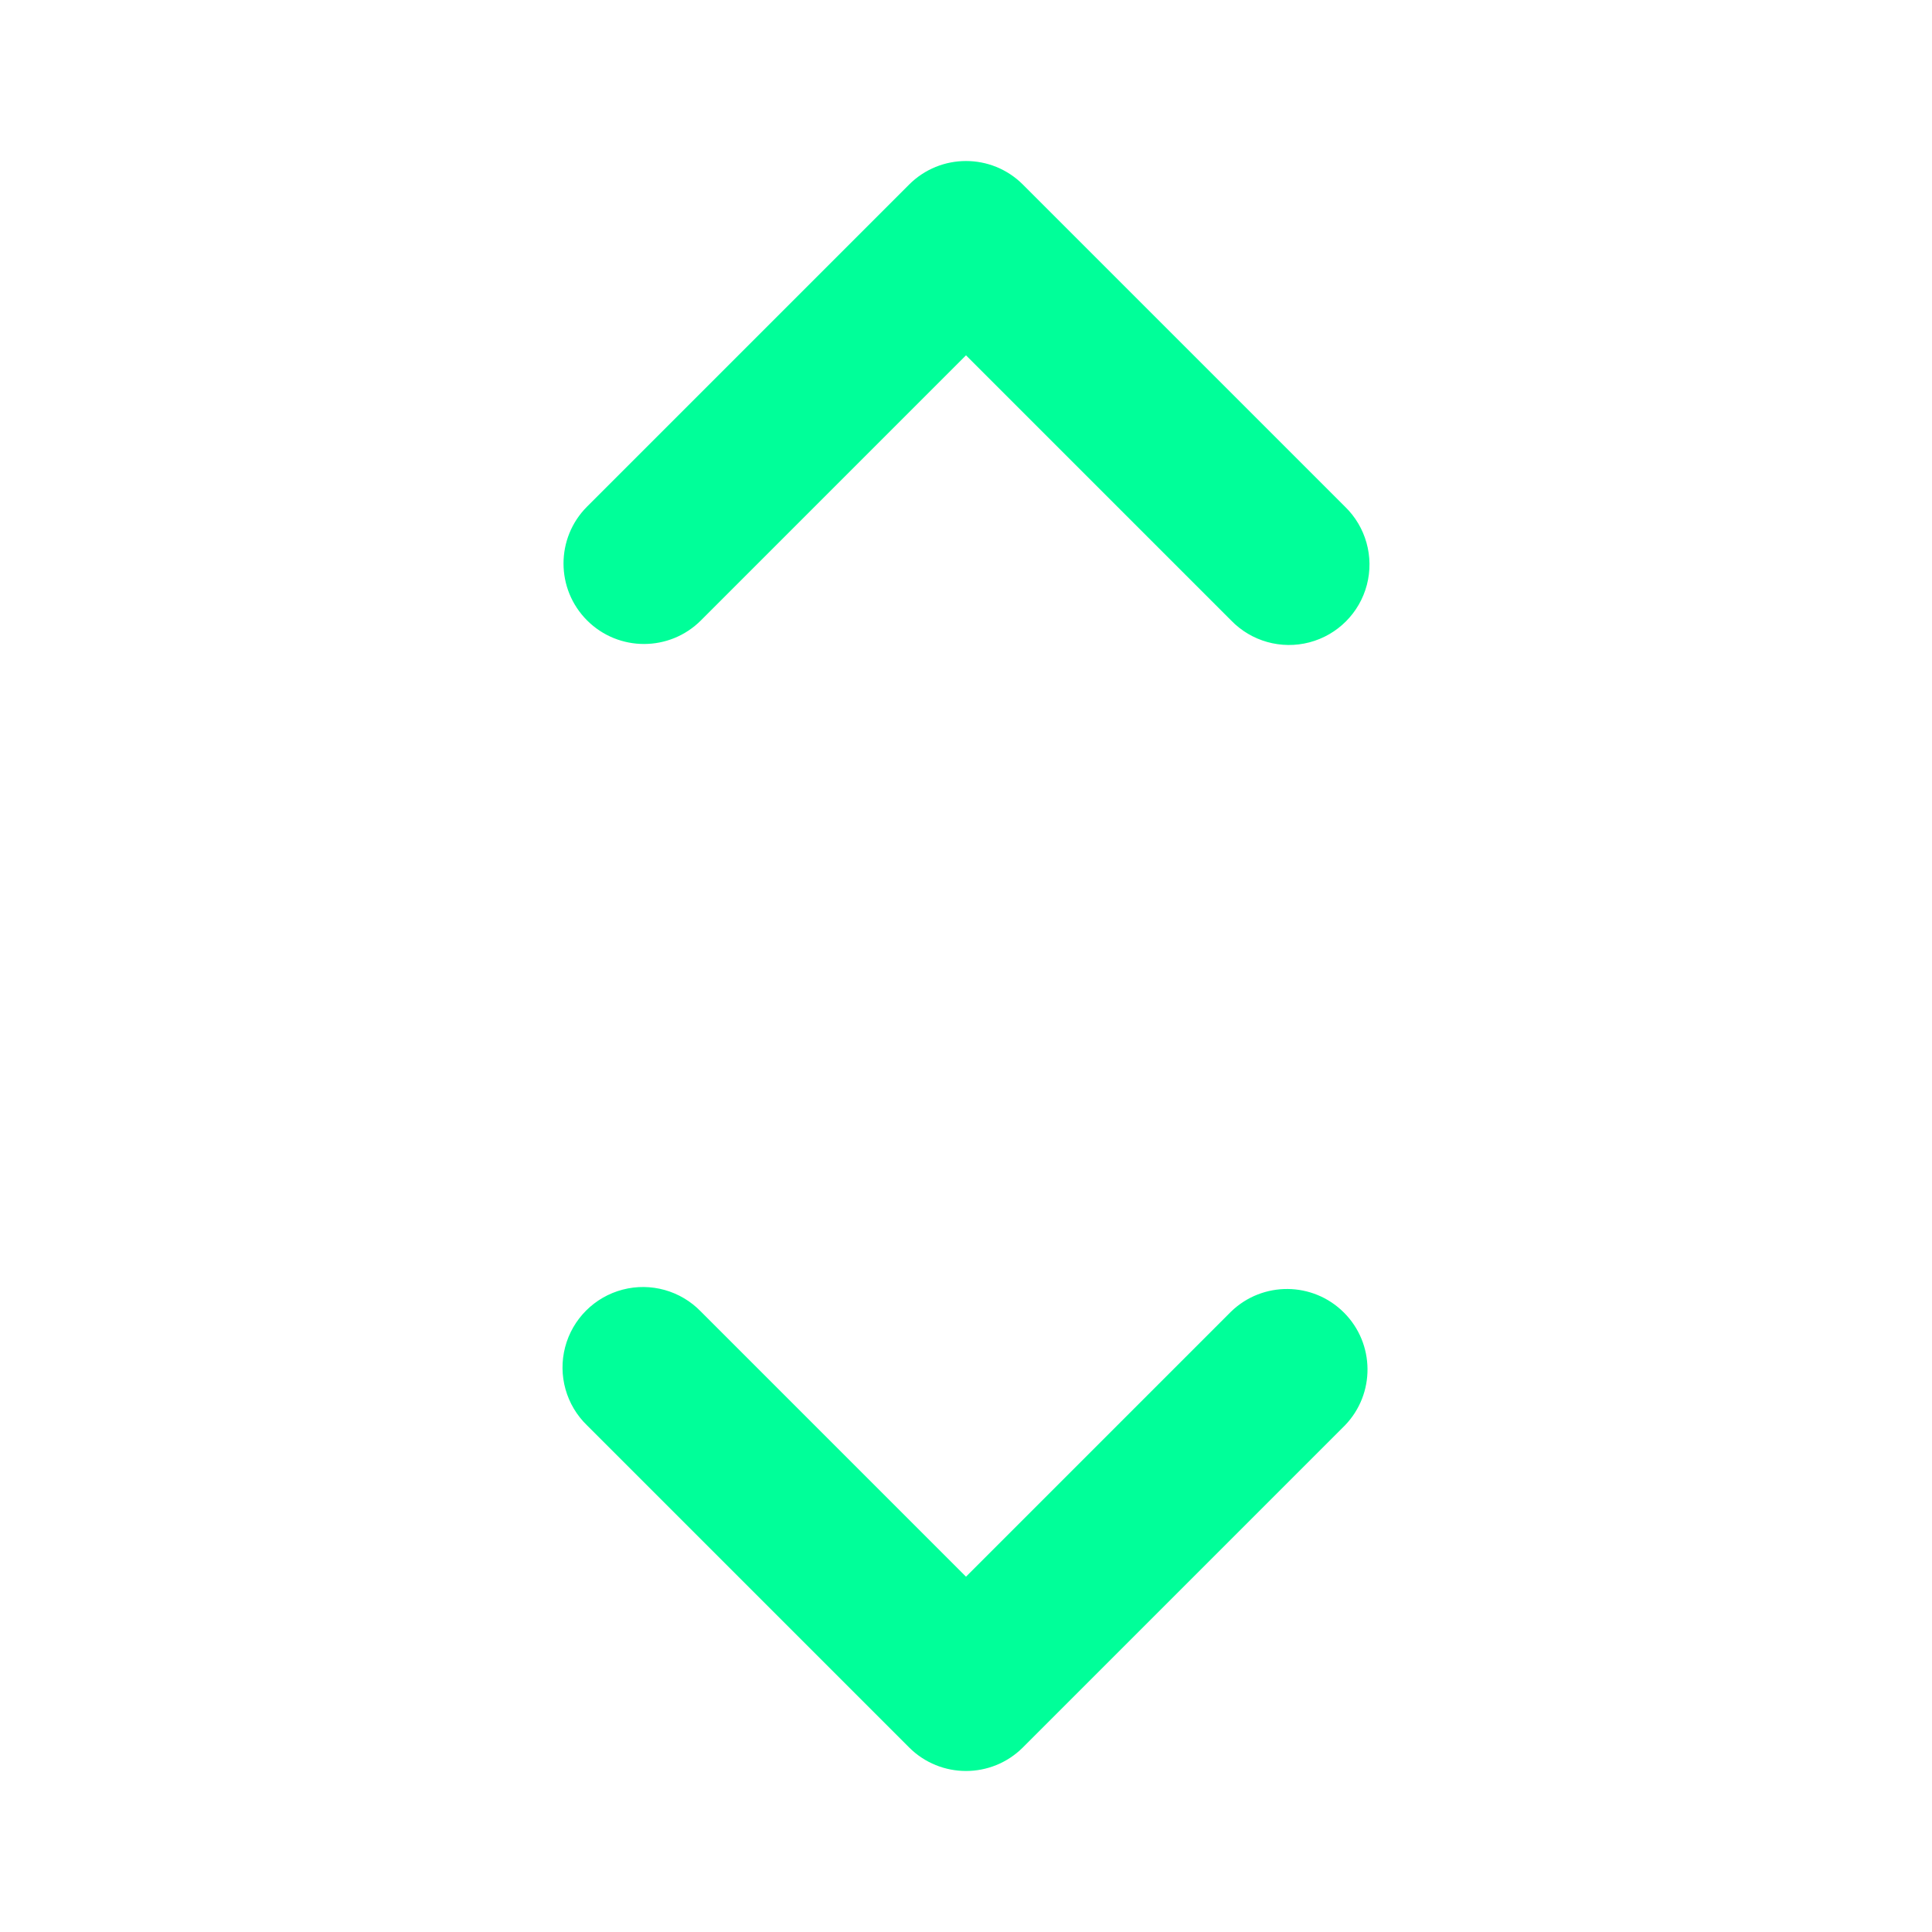
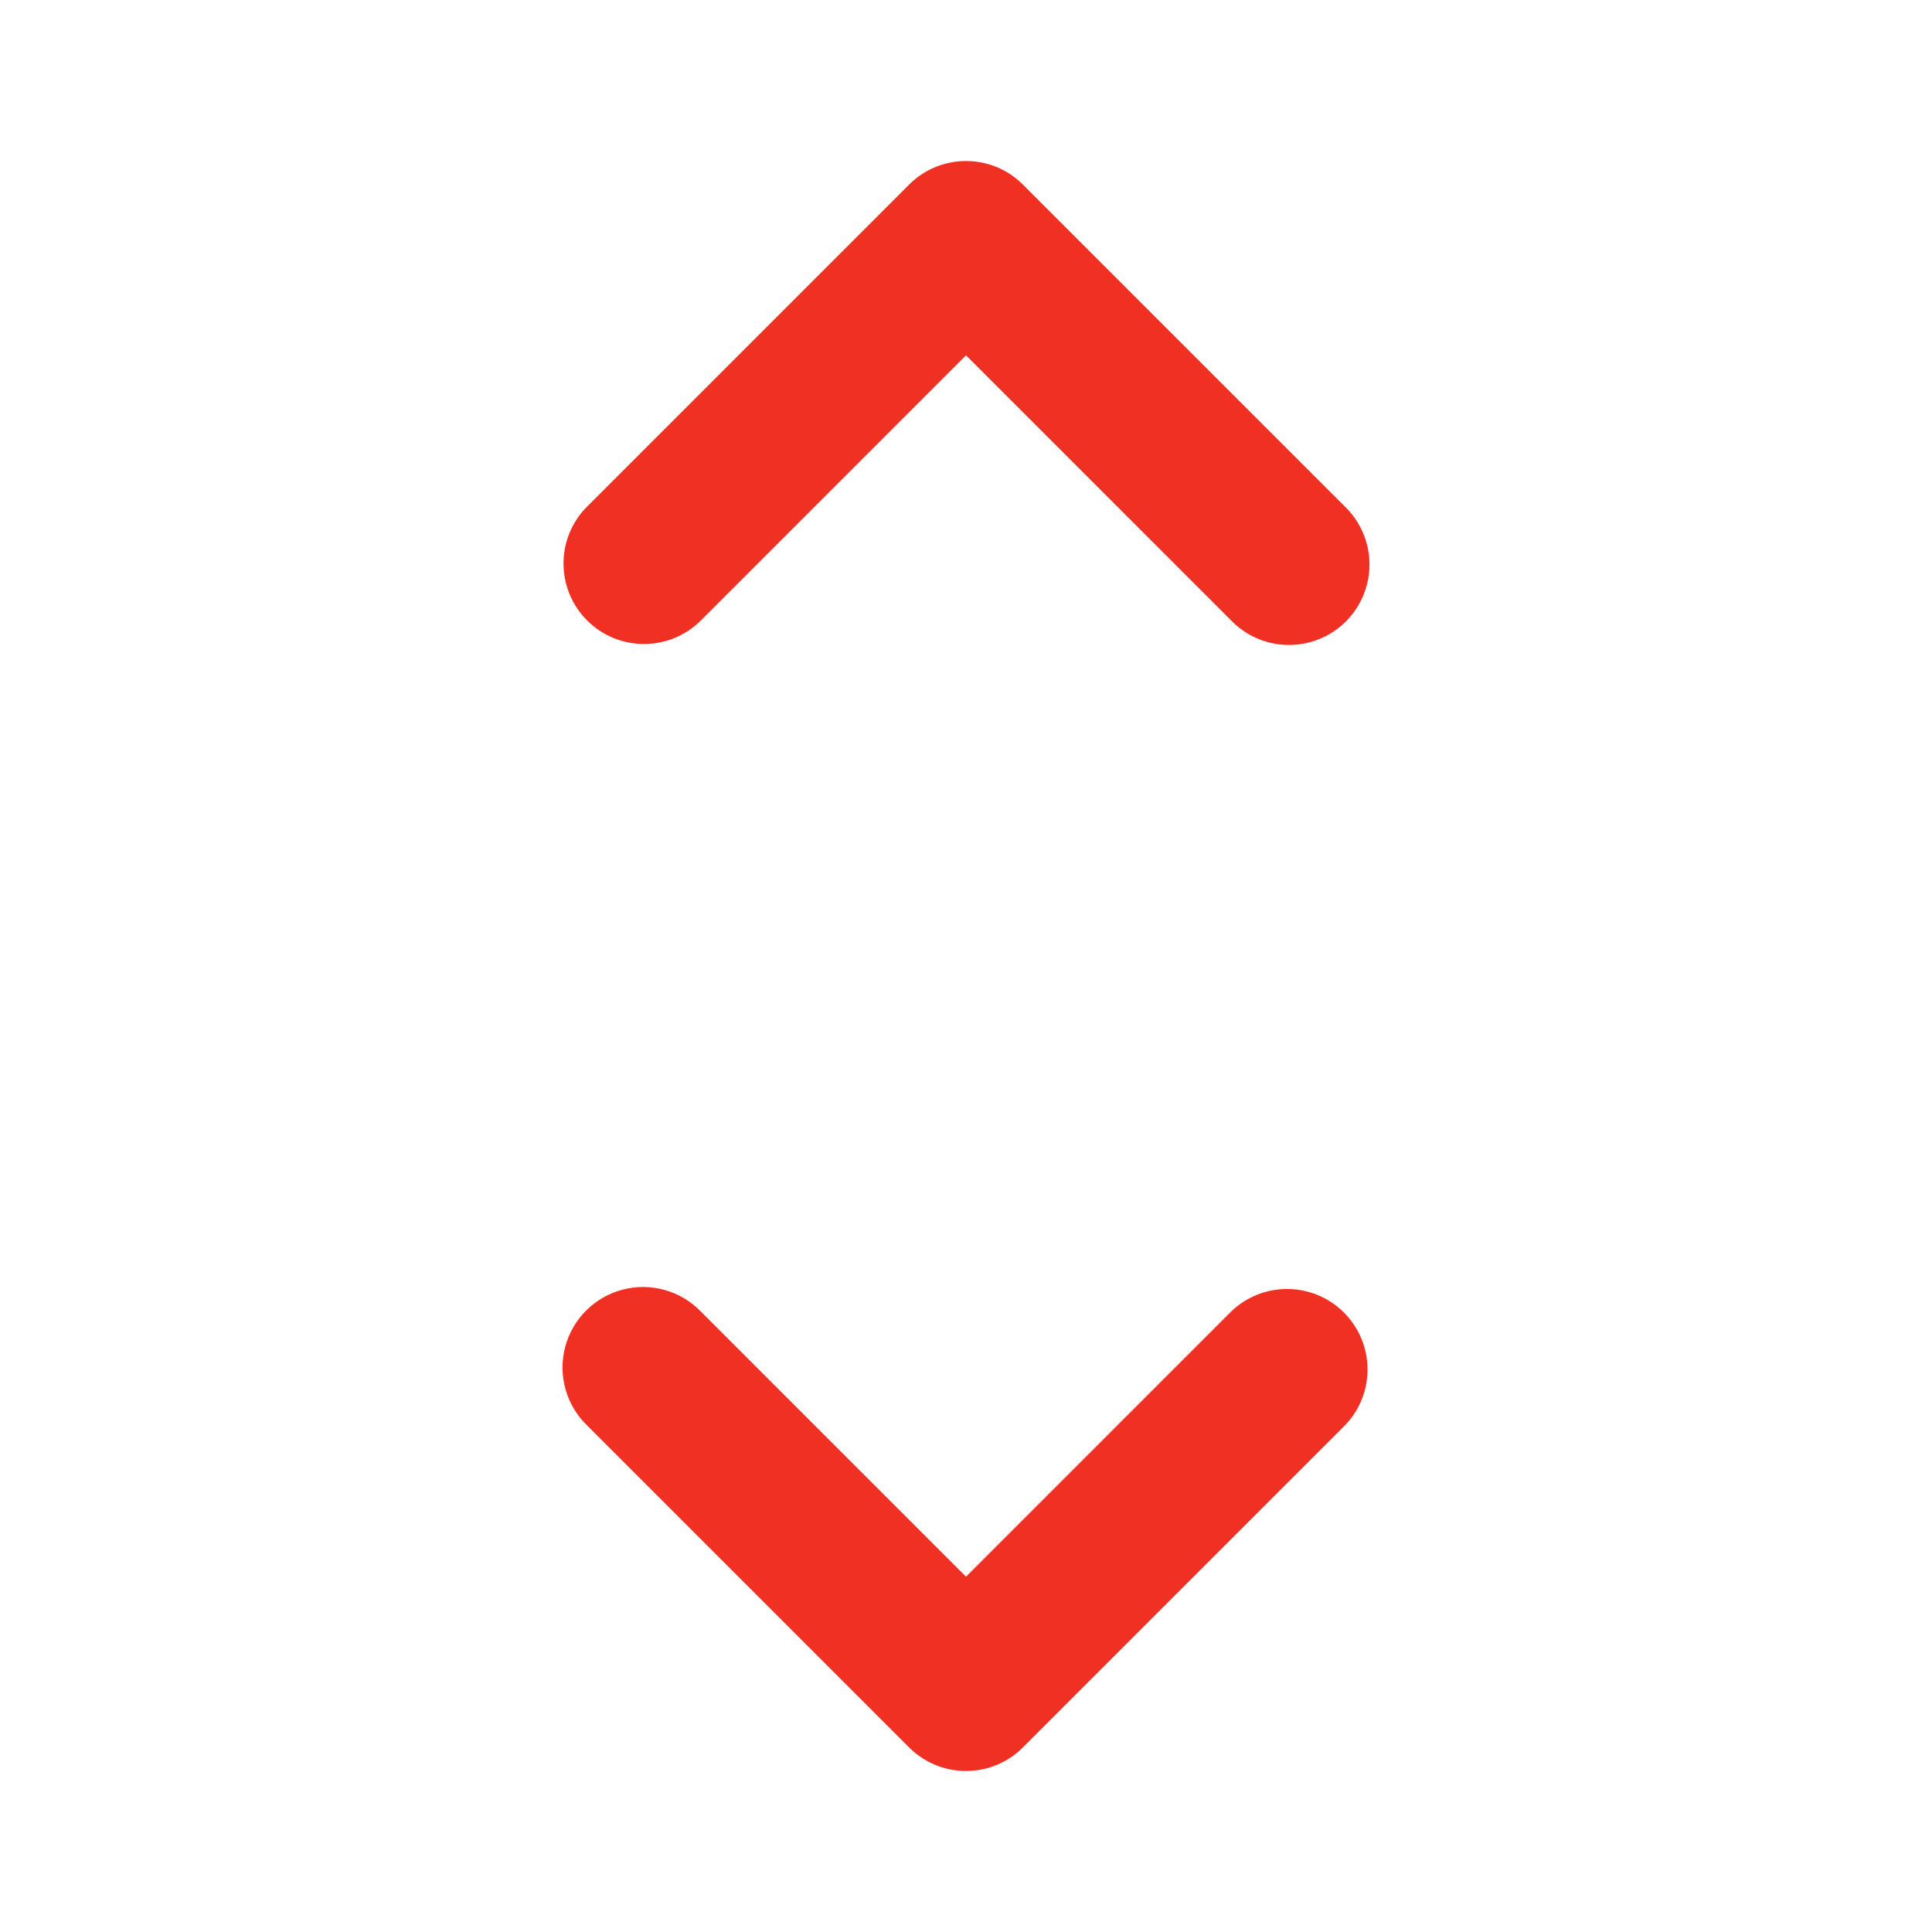
- <svg xmlns="http://www.w3.org/2000/svg" fill="#00ff99" width="800px" height="800px" viewBox="0 0 24 24">
+ <svg xmlns="http://www.w3.org/2000/svg" fill="#F13024" width="800px" height="800px" viewBox="0 0 24 24">
  <path d="M7.293,7.707a1,1,0,0,1,0-1.414l4-4a1,1,0,0,1,1.414,0l4,4a1,1,0,1,1-1.414,1.414L12,4.414,8.707,7.707A1,1,0,0,1,7.293,7.707Zm0,10,4,4a1,1,0,0,0,1.414,0l4-4a1,1,0,0,0-1.414-1.414L12,19.586,8.707,16.293a1,1,0,1,0-1.414,1.414Z" />
</svg>
